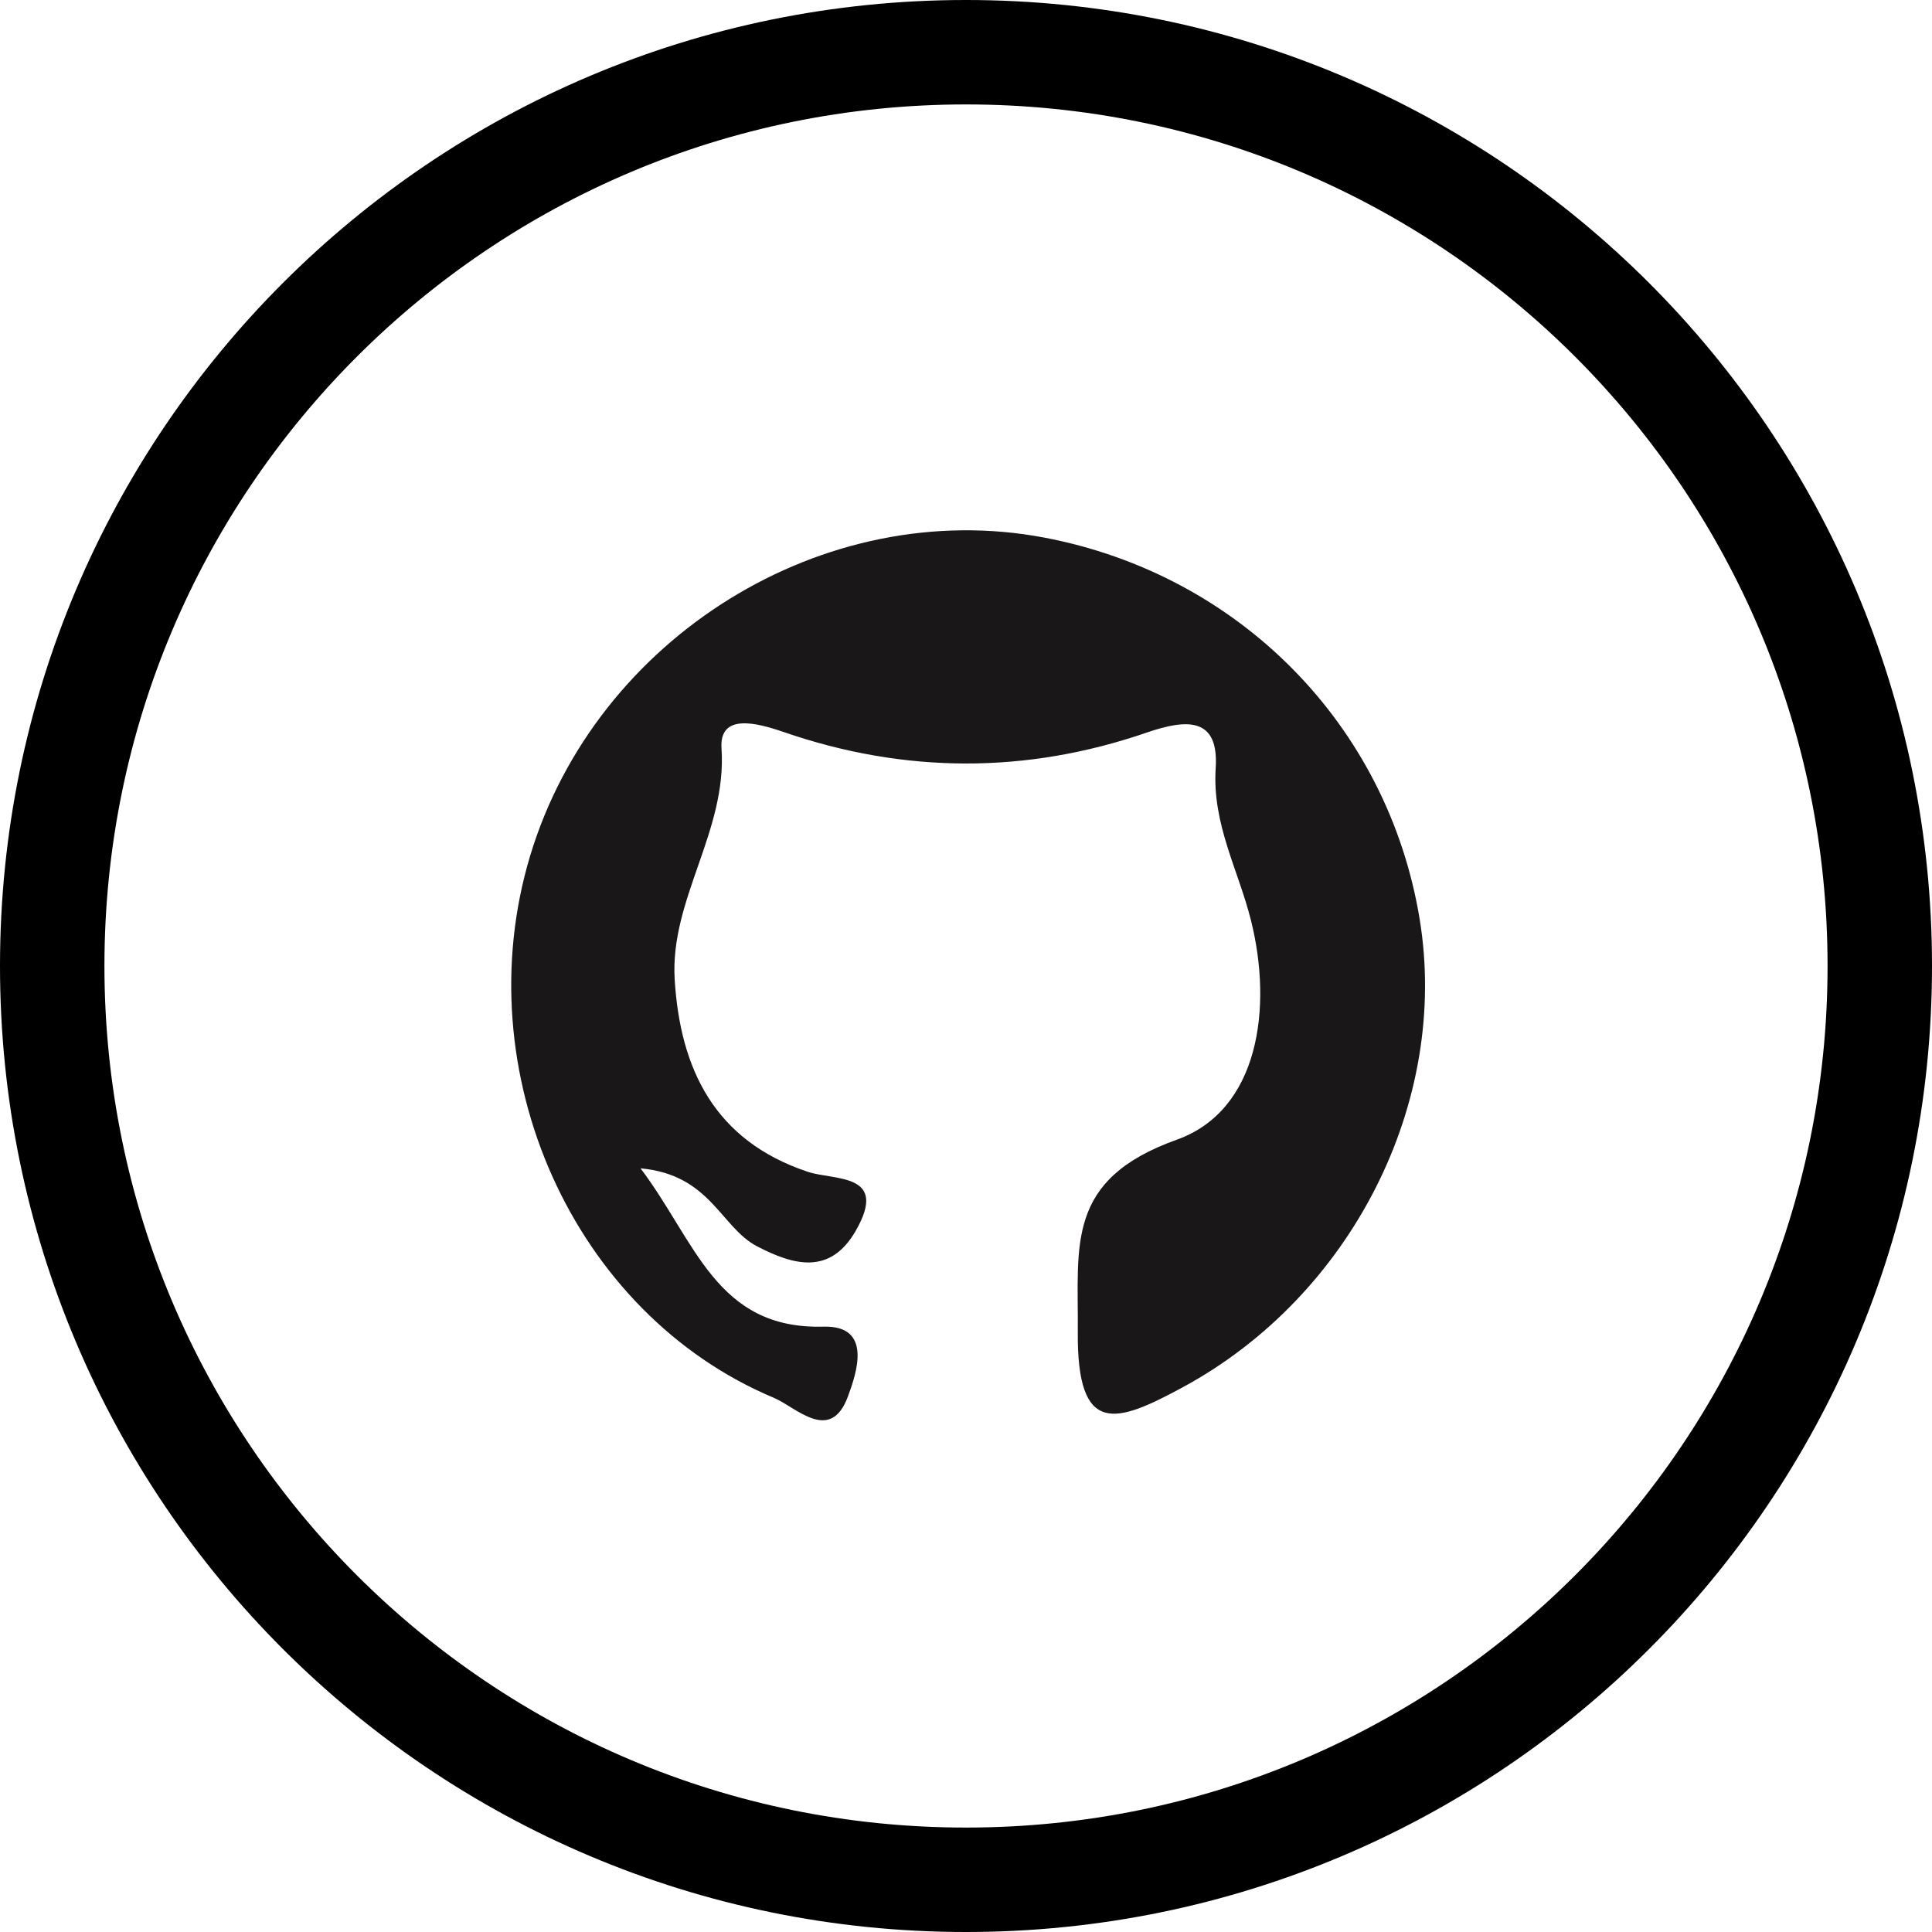
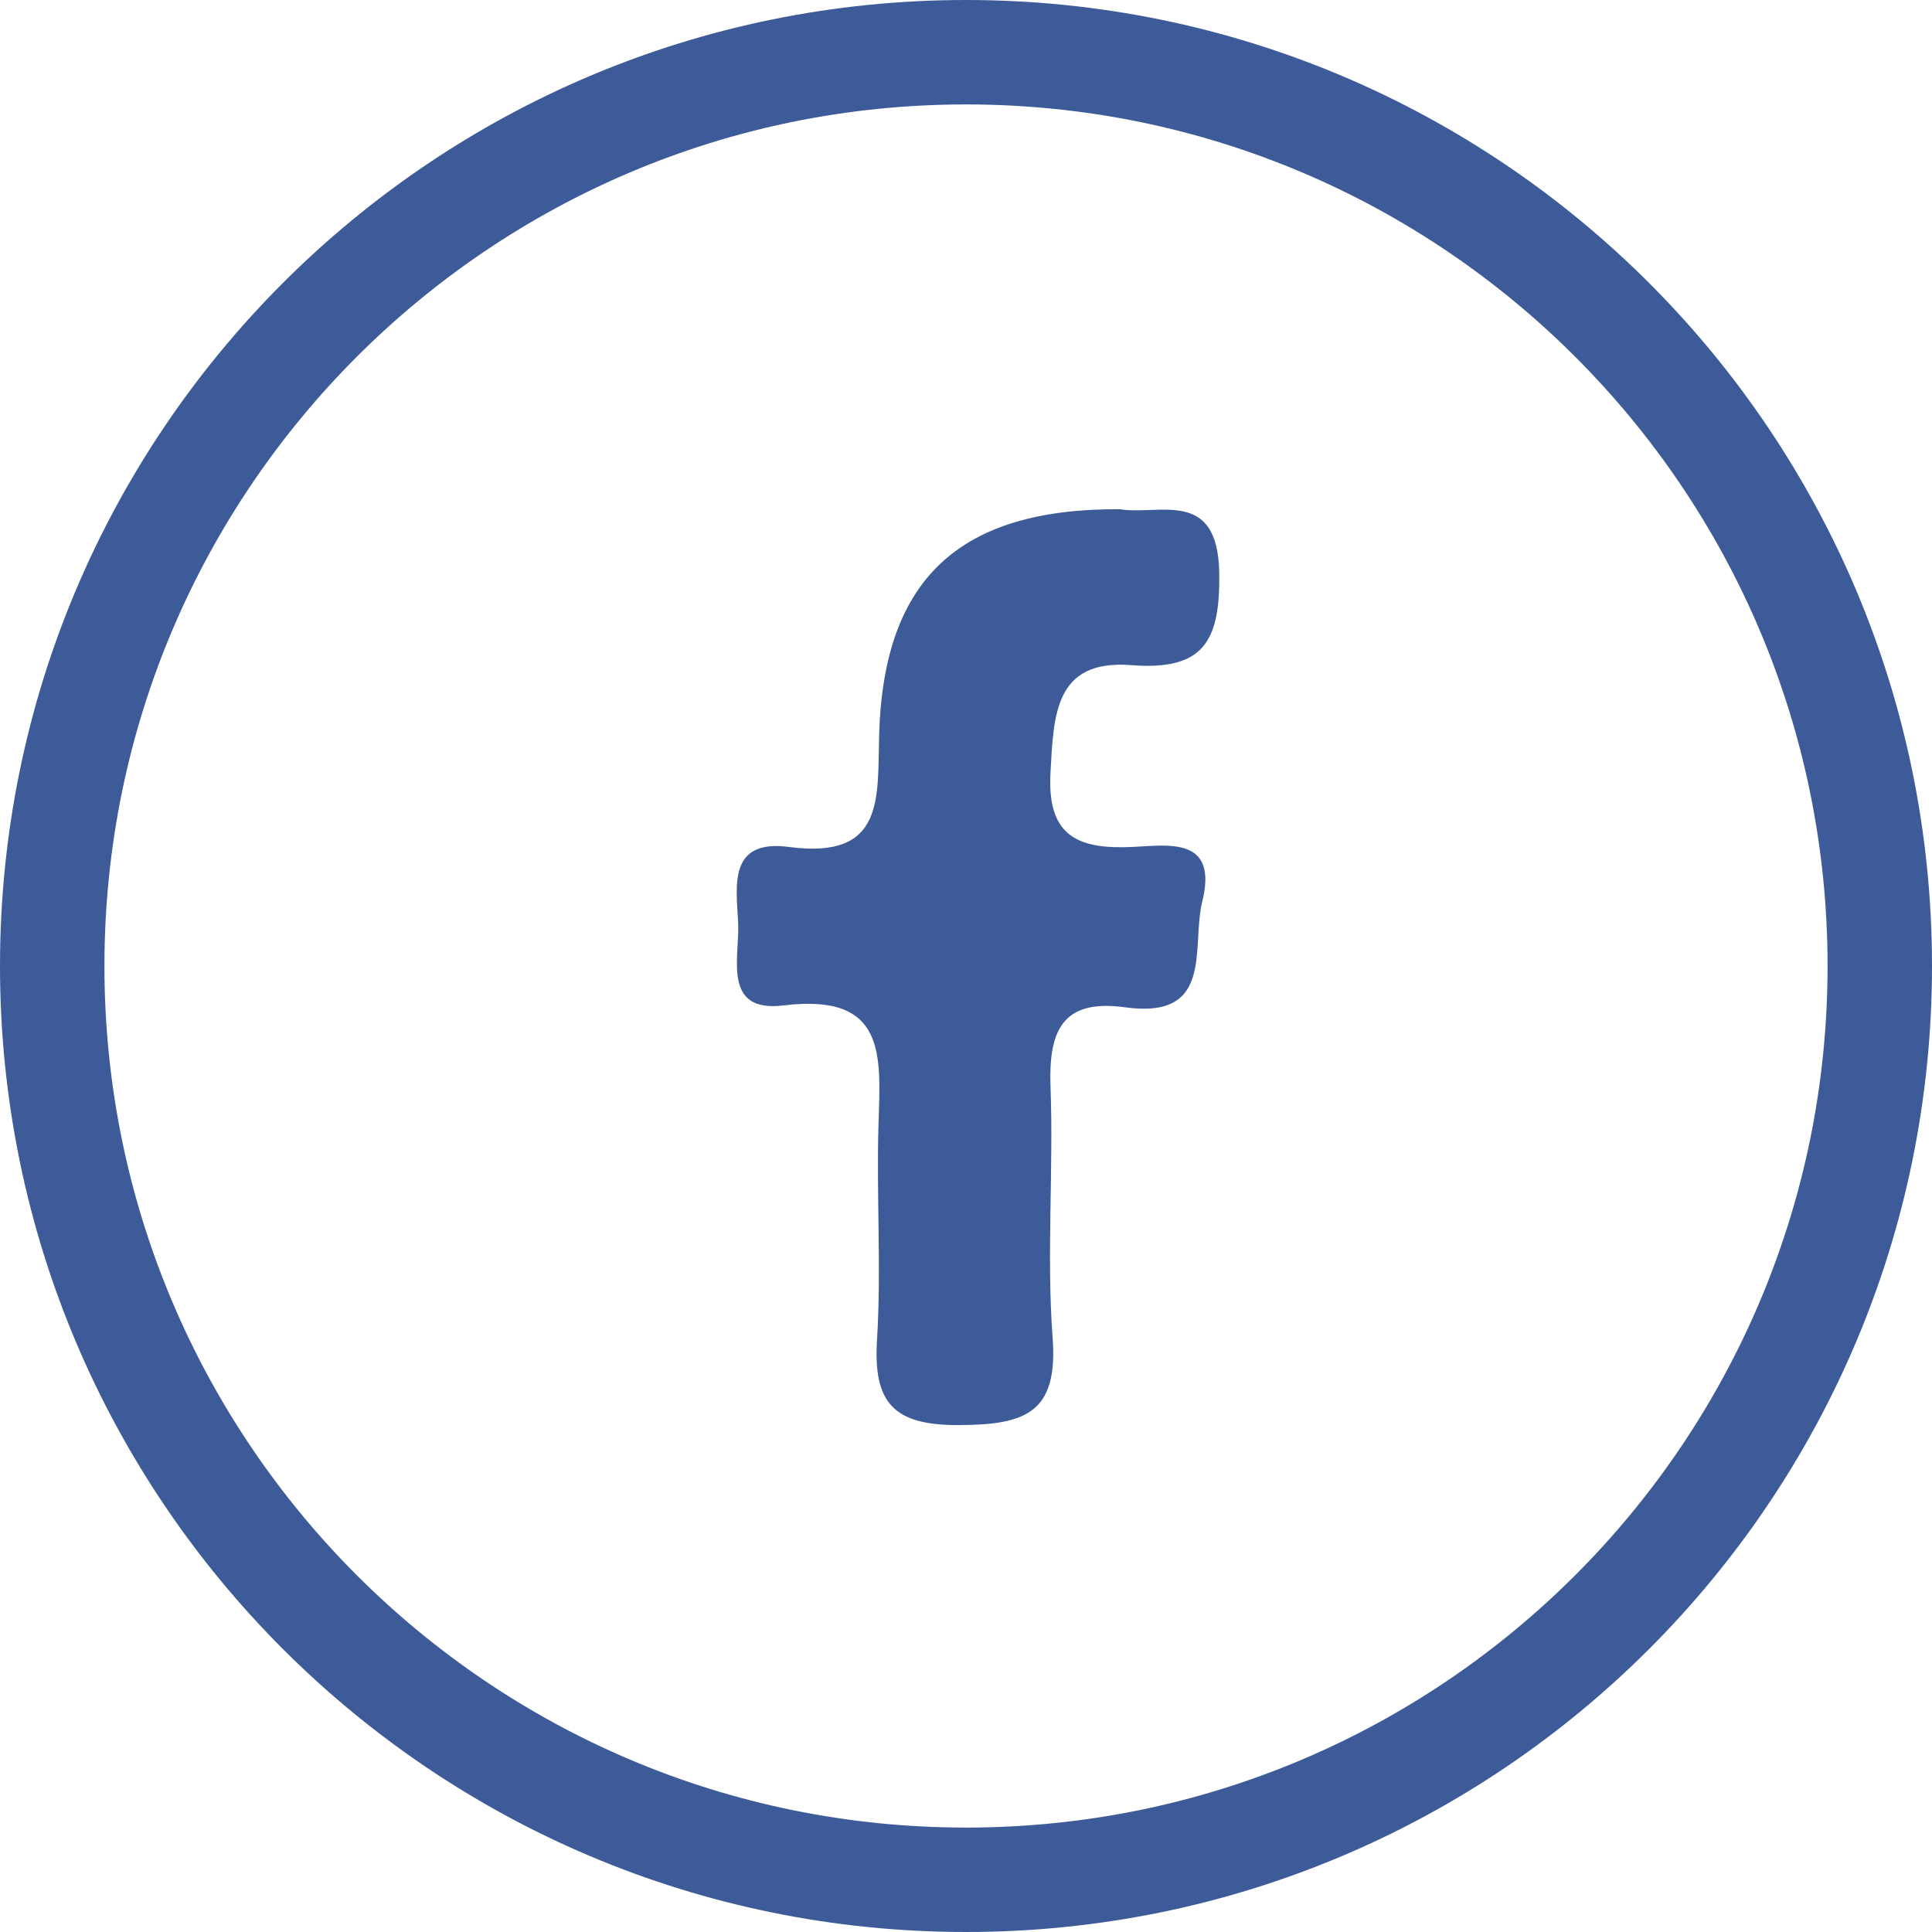
<svg xmlns="http://www.w3.org/2000/svg" version="1.1" x="0px" y="0px" width="37px" height="37px" viewBox="0 0 37 37" style="enable-background:new 0 0 37 37;" xml:space="preserve">
  <style type="text/css">
- 	.st0{fill:#191717;}
- 	.st1{fill:none;stroke:#000000;stroke-width:2;stroke-miterlimit:10;}
+ 	.st0{fill:#3D5B99;}
+ 	.st1{fill:none;stroke:#3D5B99;stroke-width:2;stroke-miterlimit:10;}
</style>
  <defs>
</defs>
-   <g id="Git_1_">
-     <path id="XMLID_17_" class="st0" d="M12.267,22.375c1.059,1.4,1.446,3.089,3.506,3.032c0.965-0.026,0.611,0.936,0.469,1.328   c-0.335,0.926-0.999,0.212-1.419,0.036c-3.852-1.615-5.914-6.246-4.671-10.378c1.26-4.191,5.634-6.898,9.849-6.097   c3.737,0.71,6.575,3.594,7.186,7.3c0.581,3.524-1.315,7.227-4.531,8.969c-1.278,0.693-2.033,0.958-2.015-1.064   c0.014-1.65-0.242-2.91,1.895-3.674c1.571-0.561,1.842-2.518,1.422-4.199c-0.242-0.969-0.746-1.845-0.676-2.919   c0.063-0.974-0.548-0.946-1.322-0.679c-2.308,0.795-4.642,0.787-6.955-0.012c-0.516-0.178-1.233-0.363-1.187,0.314   c0.107,1.592-0.991,2.891-0.897,4.426c0.105,1.717,0.765,3.088,2.548,3.683c0.511,0.171,1.562,0.015,0.917,1.134   c-0.493,0.854-1.195,0.653-1.886,0.294C13.801,23.506,13.608,22.496,12.267,22.375z" />
+   <g id="Facebook_1_">
+     <path id="XMLID_17_" class="st0" d="M21.445,9.752c0.752,0.126,1.881-0.418,1.905,1.227c0.018,1.301-0.297,1.868-1.687,1.759   c-1.474-0.115-1.484,0.972-1.545,2.061c-0.069,1.235,0.544,1.472,1.591,1.42c0.681-0.034,1.623-0.19,1.315,1.051   c-0.214,0.863,0.243,2.259-1.478,2.021c-1.224-0.169-1.466,0.475-1.427,1.533c0.059,1.599-0.079,3.208,0.04,4.8   c0.108,1.442-0.53,1.661-1.785,1.668c-1.266,0.008-1.653-0.427-1.578-1.637c0.085-1.377-0.014-2.765,0.029-4.146   c0.04-1.3,0.153-2.495-1.818-2.254c-1.184,0.145-0.84-0.922-0.87-1.572c-0.032-0.692-0.209-1.619,0.972-1.463   c1.844,0.245,1.693-0.931,1.728-2.155C16.922,11.08,18.378,9.736,21.445,9.752z" />
    <circle id="XMLID_16_" class="st1" cx="18.5" cy="18.5" r="17.5" />
  </g>
</svg>
